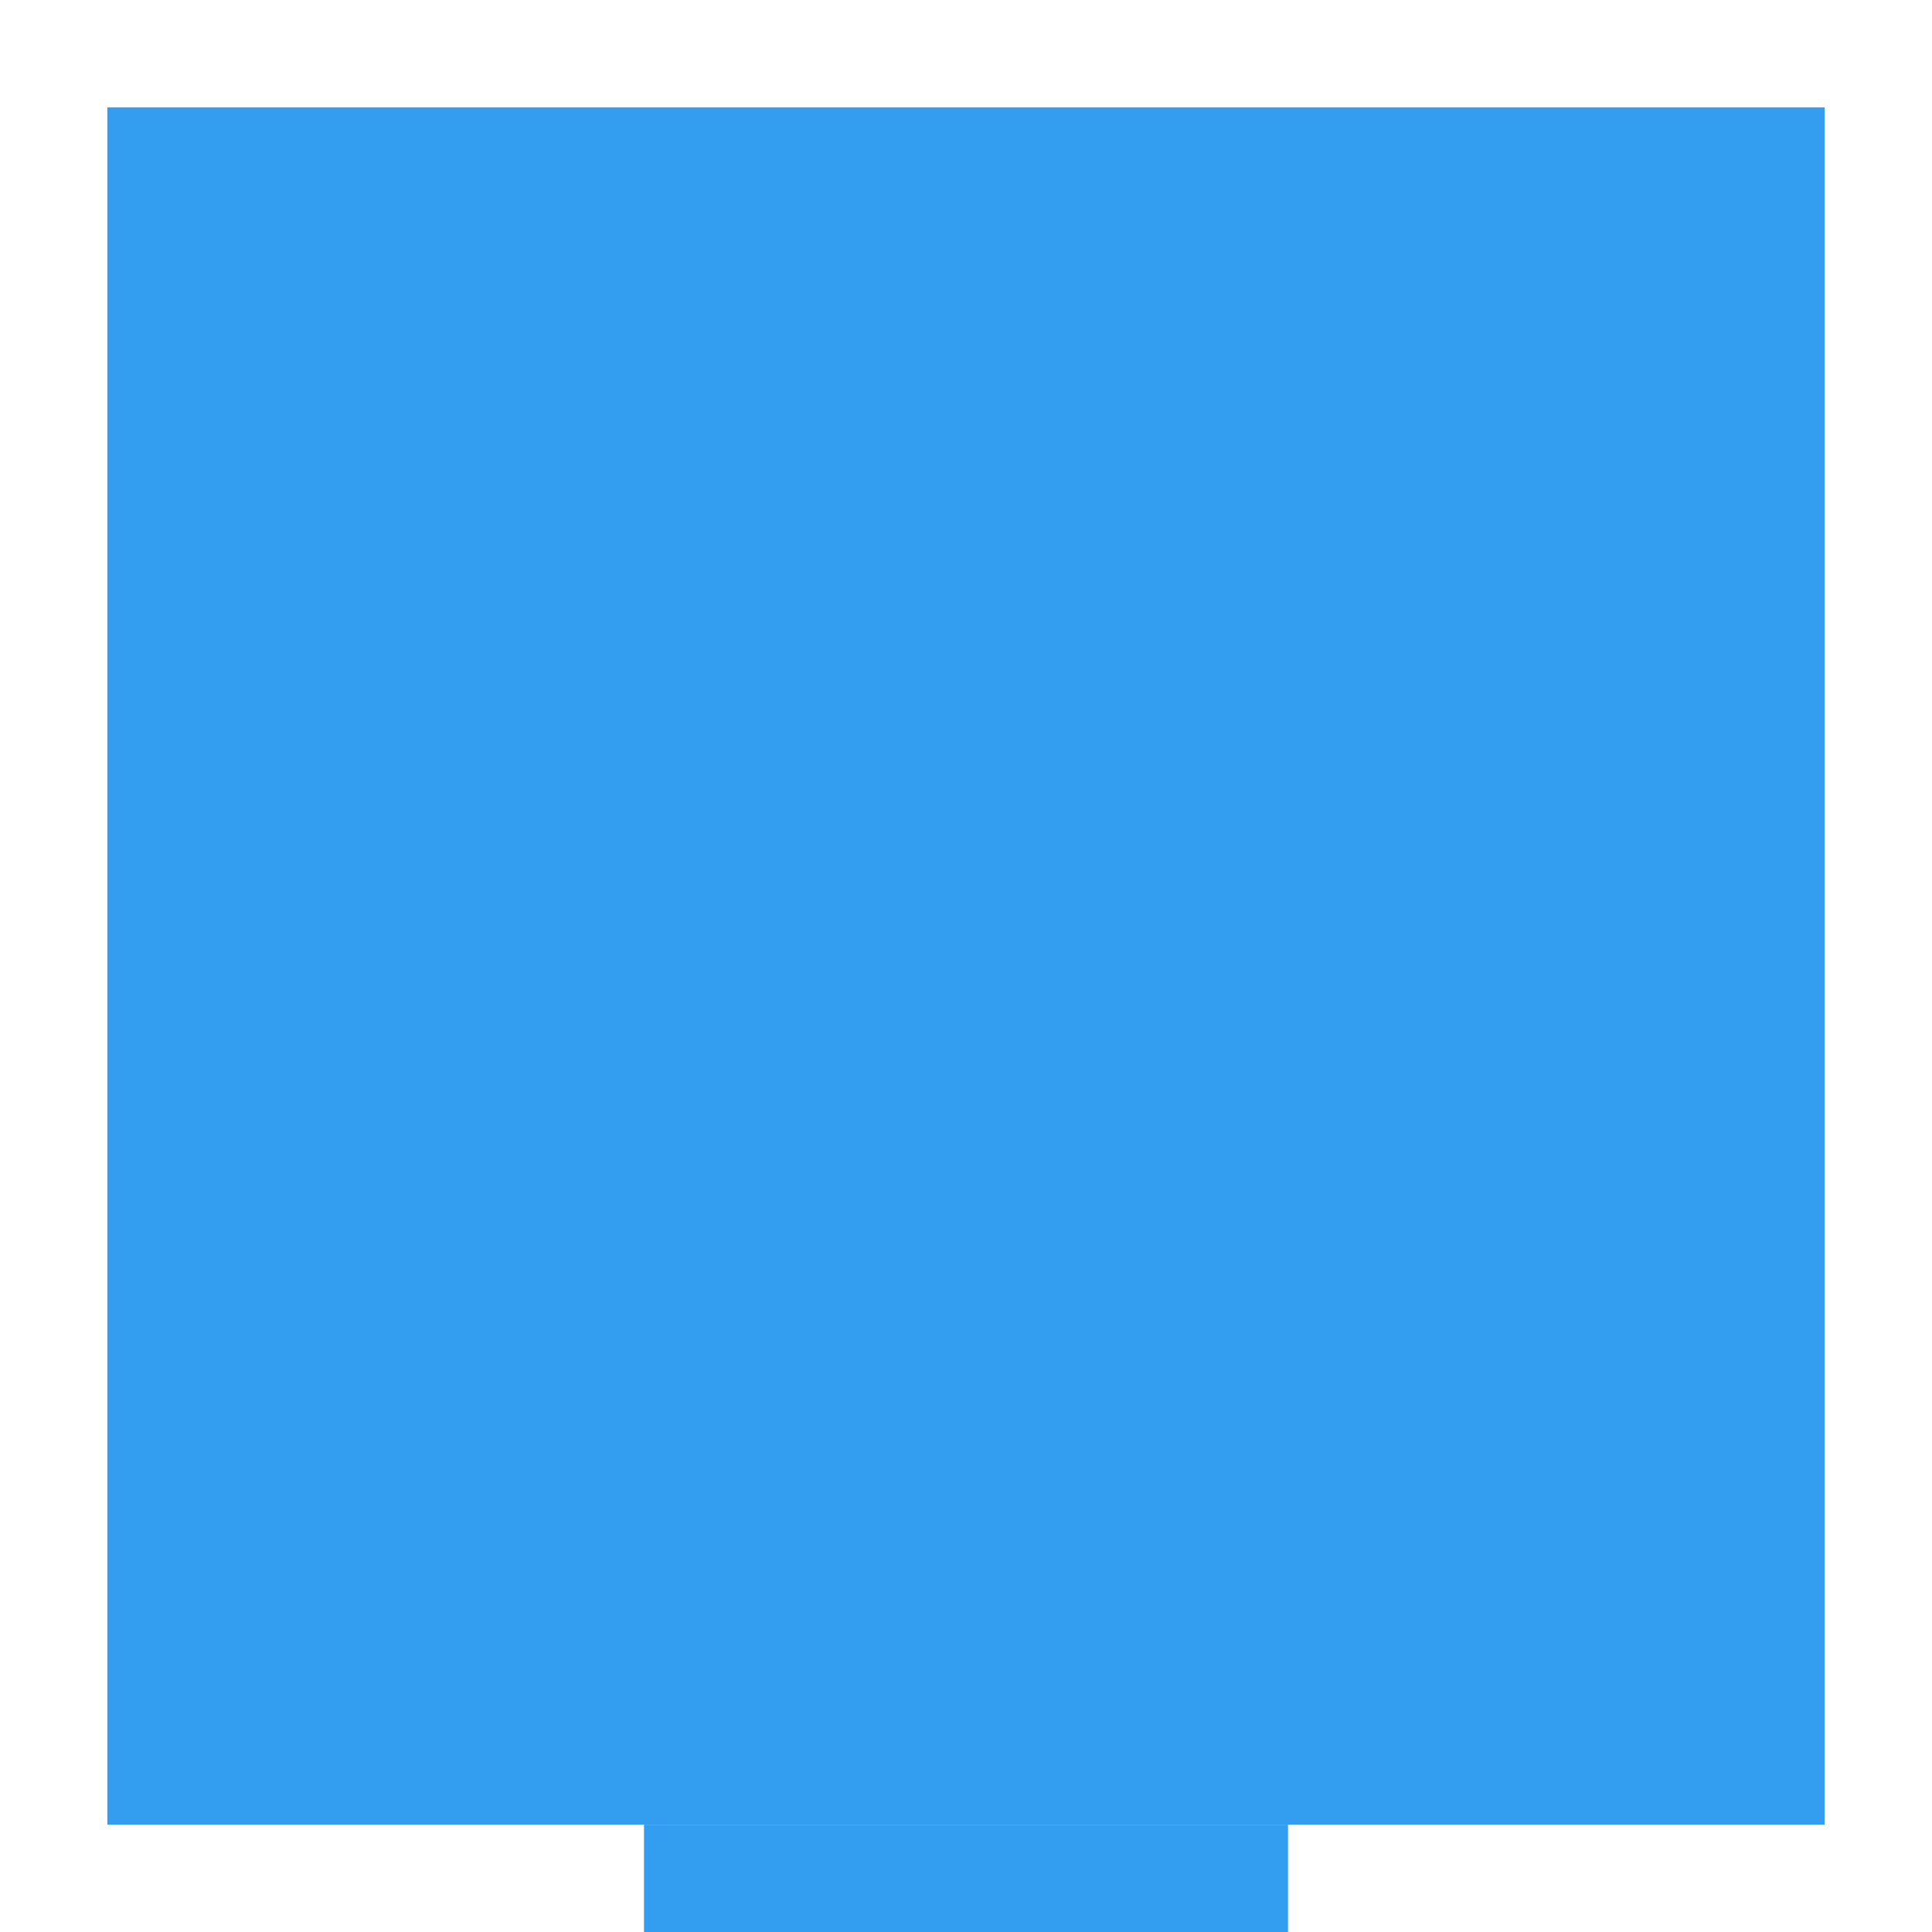
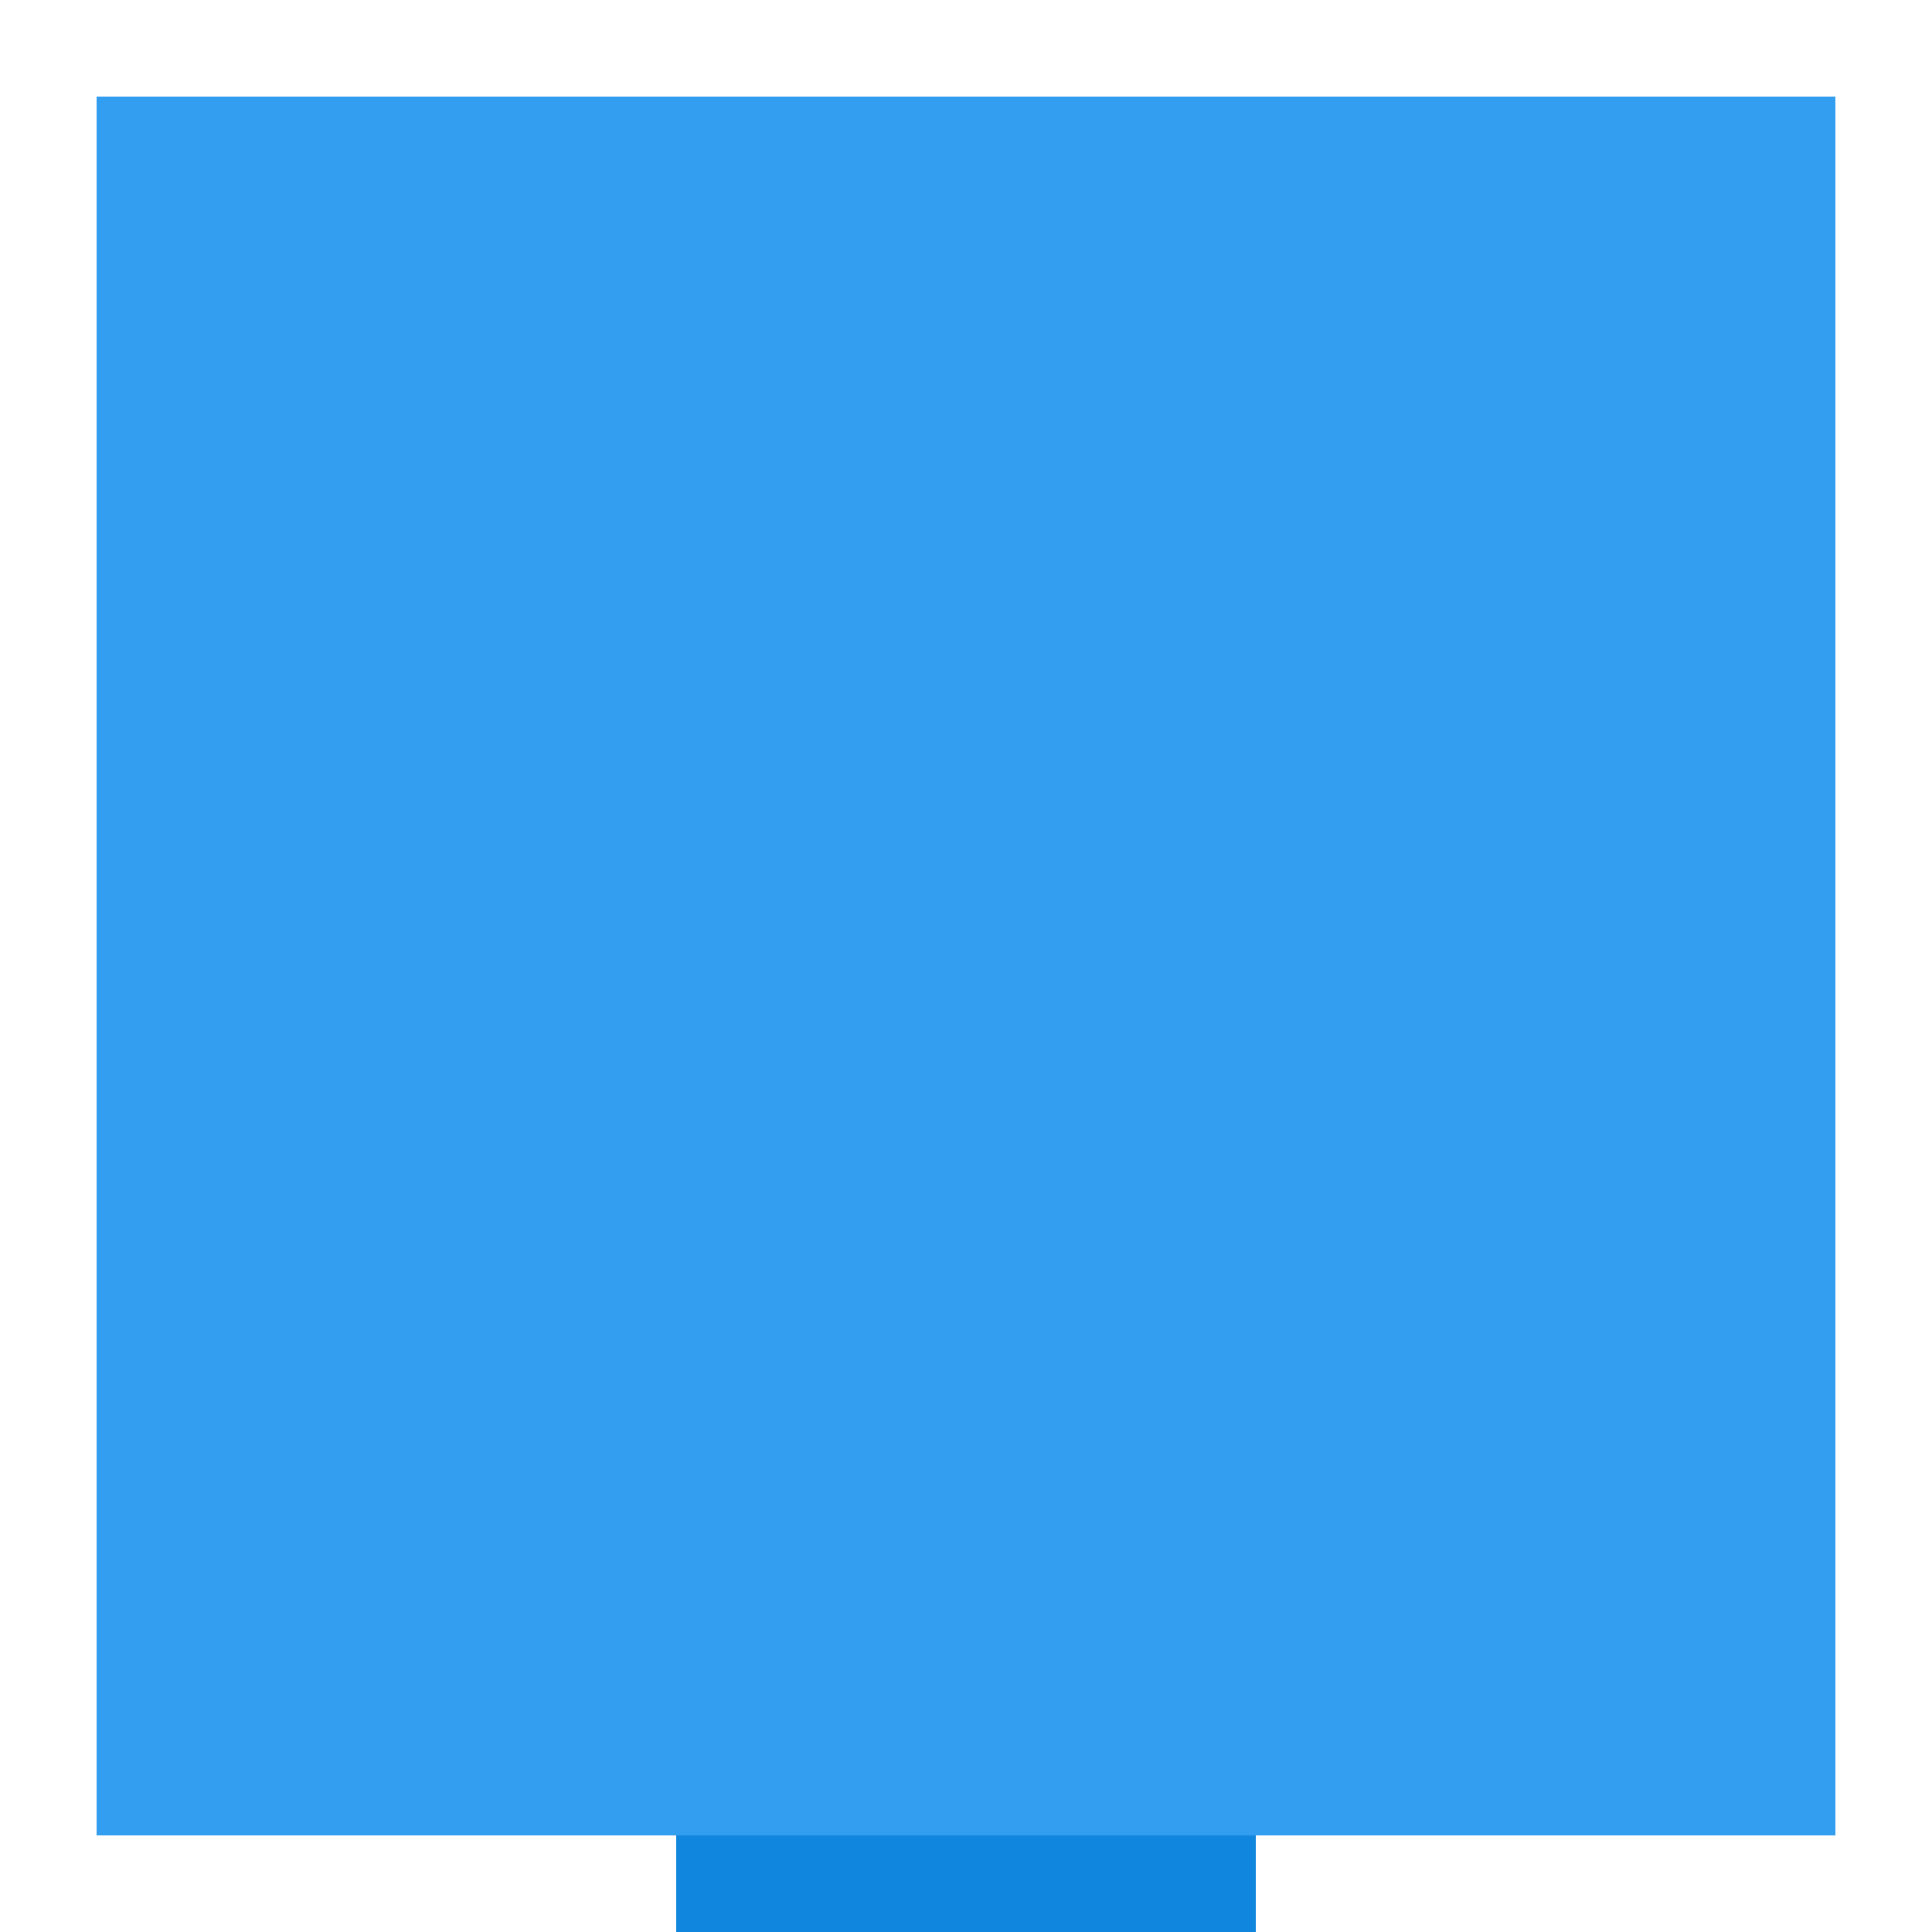
- <svg xmlns="http://www.w3.org/2000/svg" height="72px" width="72px" viewBox="0 0 72 72" version="1.1">
-   <rect x="4" y="4" width="64" height="64" style="fill:#339eef;" />
-   <rect x="24" y="68" width="24" height="4" style="fill:#339eef;" />
+ <svg xmlns="http://www.w3.org/2000/svg" height="80px" width="80px" viewBox="0 0 80 80" version="1.1">
+   <rect x="4" y="4" width="72" height="72" style="fill:#339eef;" />
+   <rect x="28" y="76" width="24" height="4" style="fill:#1186de;" />
</svg>
